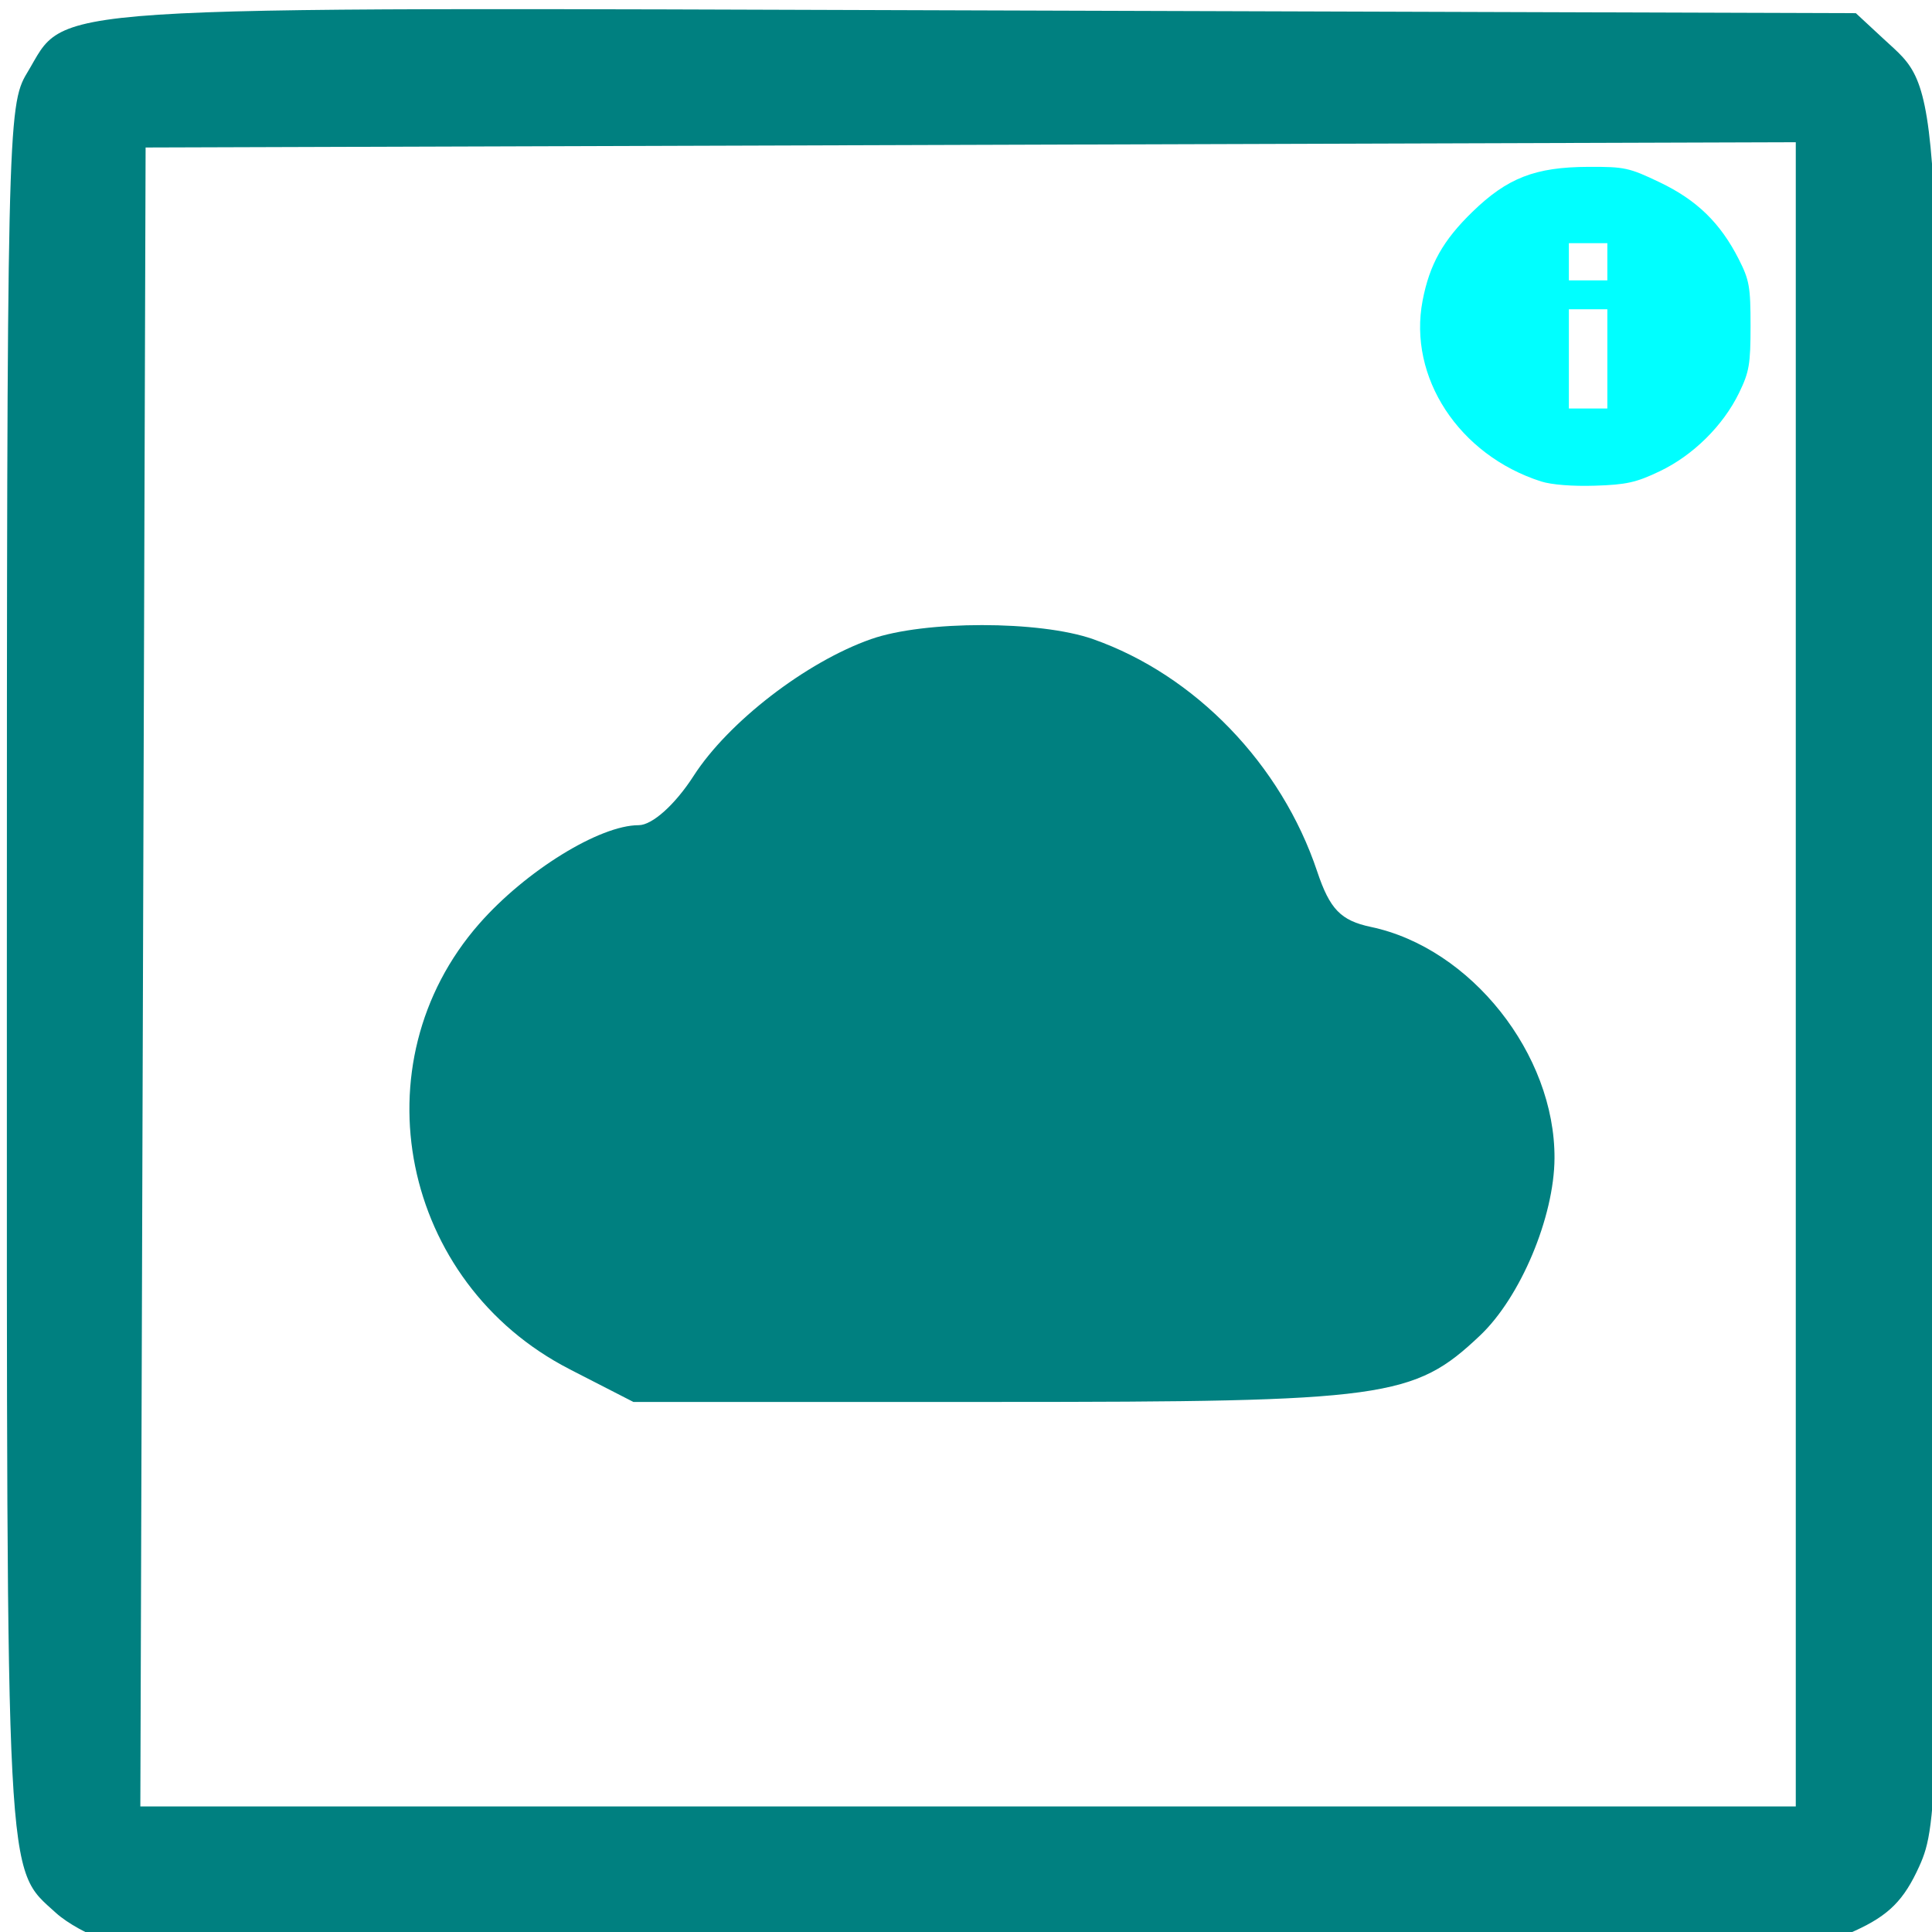
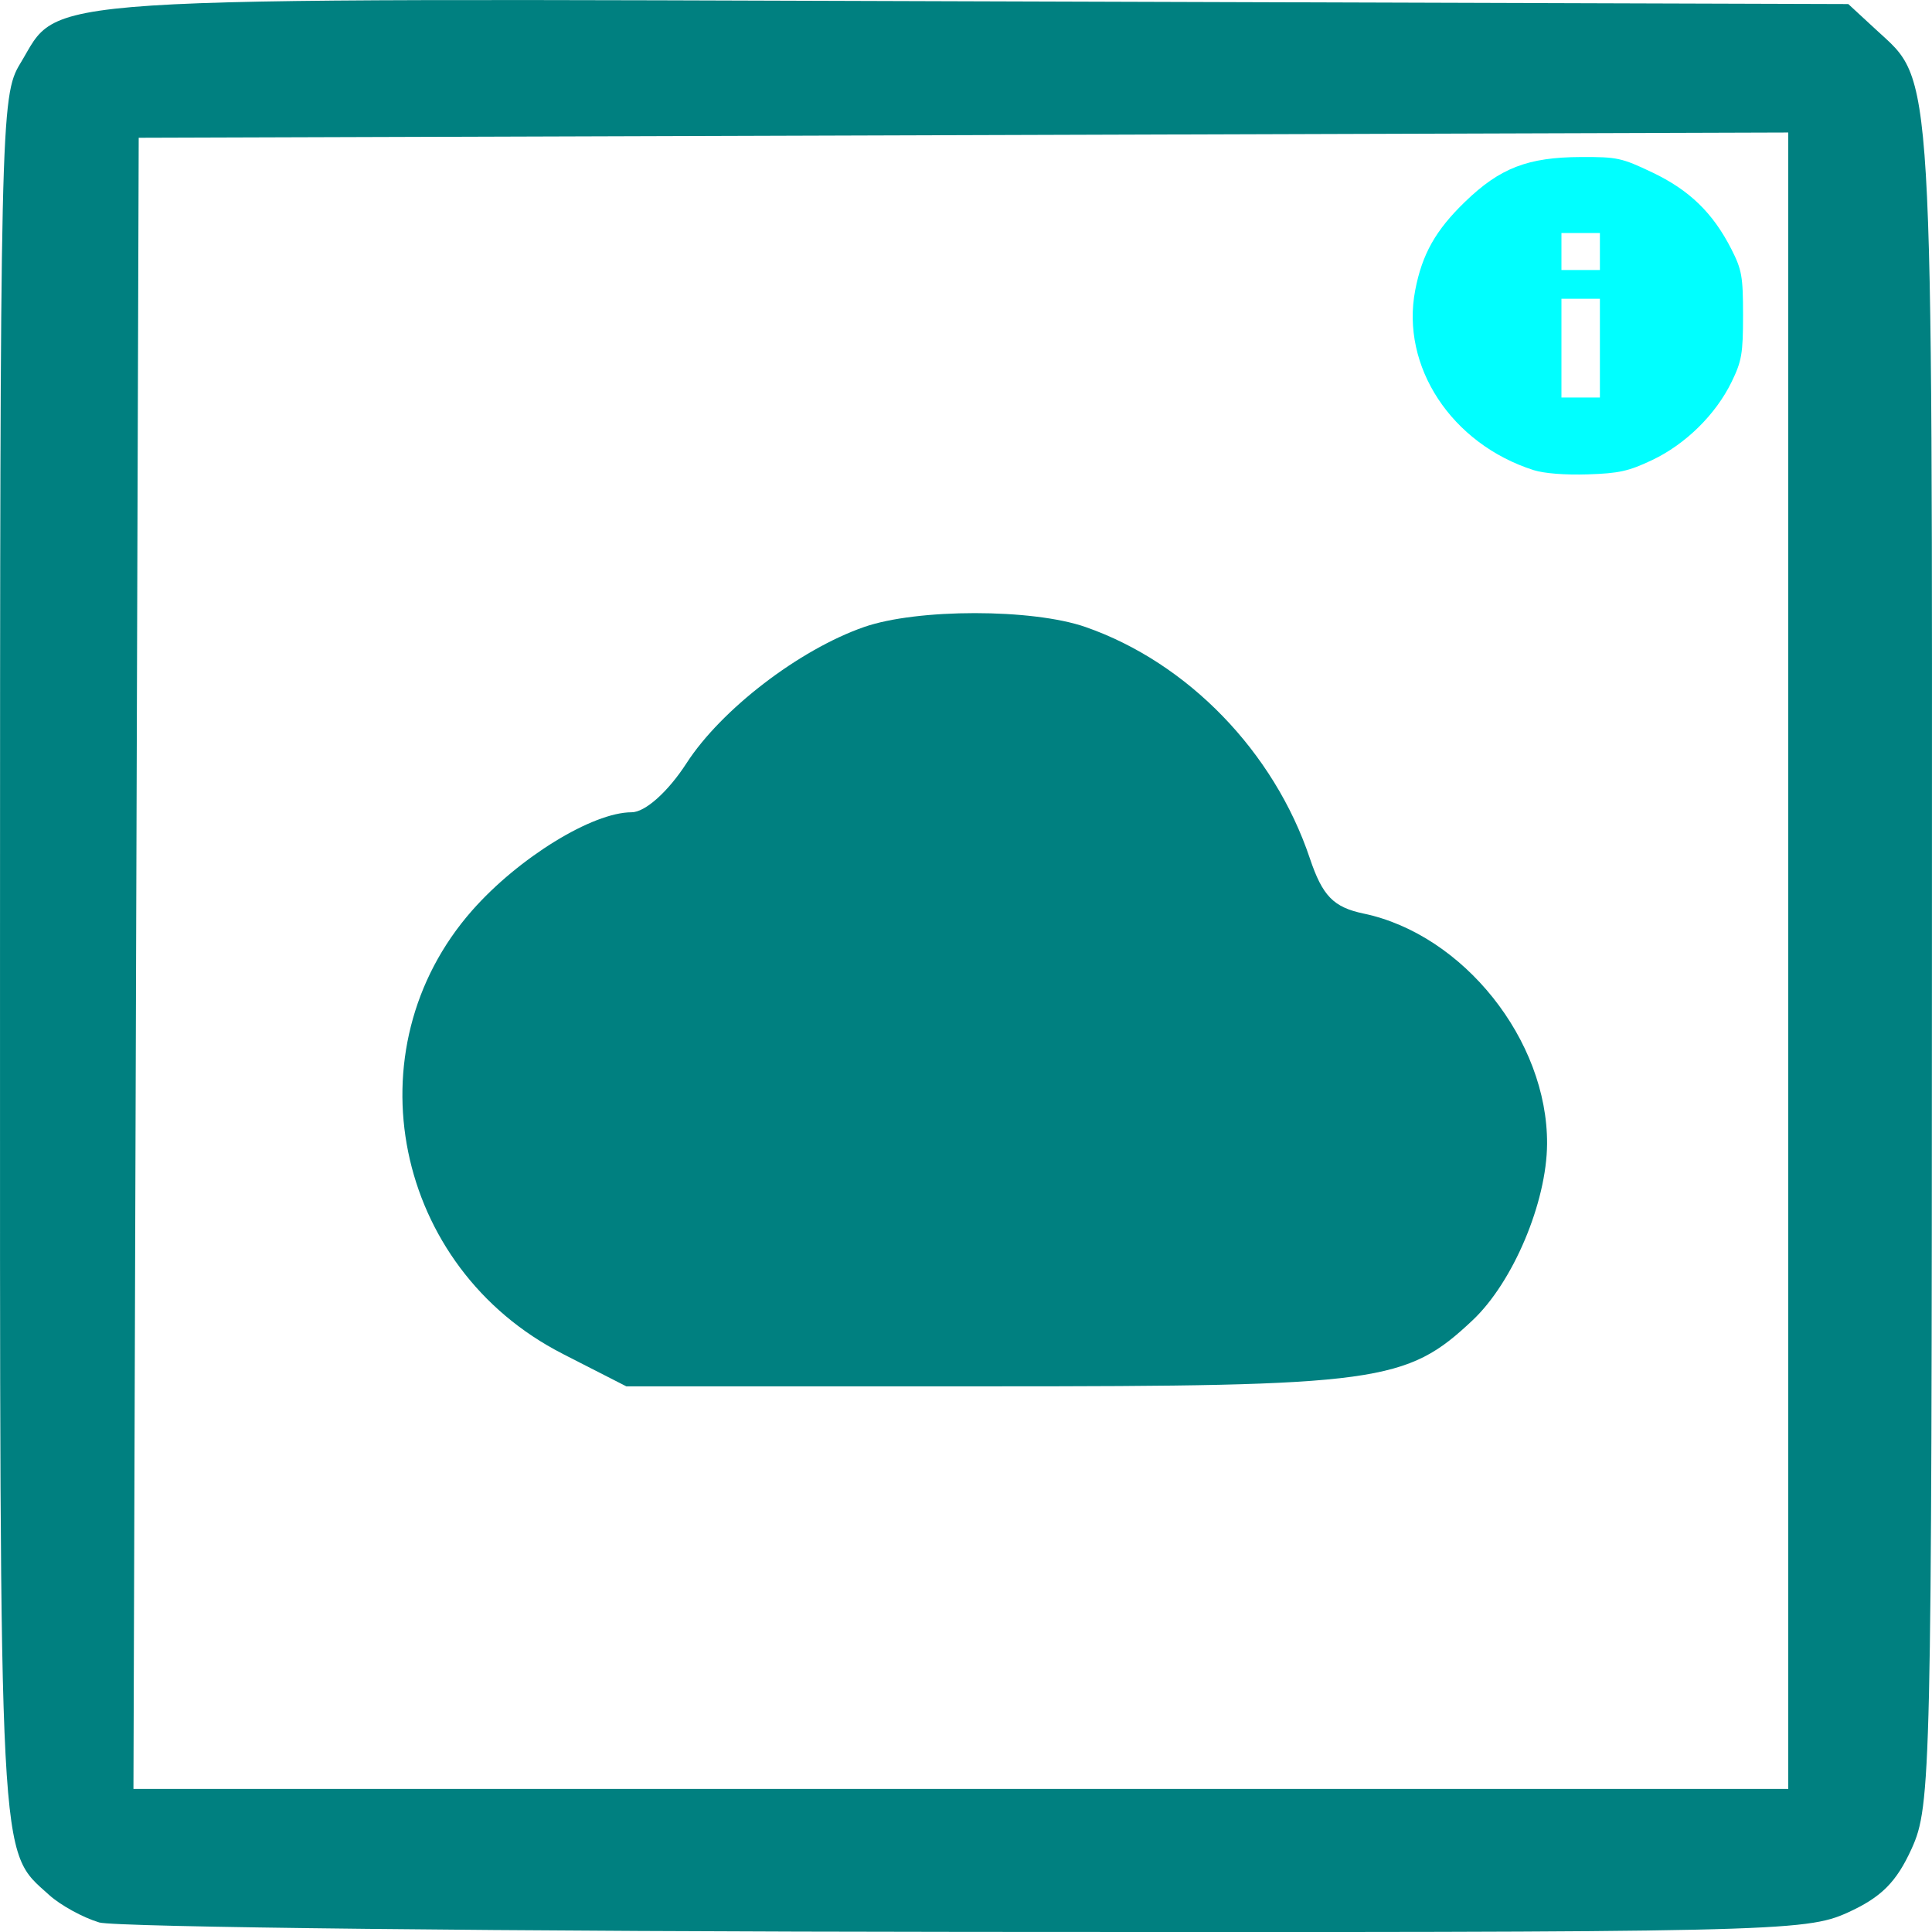
- <svg xmlns="http://www.w3.org/2000/svg" width="13.464mm" height="13.464mm" viewBox="0 0 47.707 47.707" id="svg13762" version="1.1">
+ <svg xmlns="http://www.w3.org/2000/svg" width="48" height="48" viewBox="0 0 48 48" id="svg13762" version="1.1">
  <defs id="defs13764" />
-   <g id="layer1" transform="translate(343.8534,-8.508779)">
+   <g id="layer1" transform="translate(343.6843,-8.664404)">
    <text xml:space="preserve" style="font-style:normal;font-weight:normal;font-size:40px;line-height:125%;font-family:sans-serif;letter-spacing:0px;word-spacing:0px;fill:#000000;fill-opacity:1;stroke:none;stroke-width:1px;stroke-linecap:butt;stroke-linejoin:miter;stroke-opacity:1" x="-334.257" y="5.455" id="text3352">
      <tspan id="tspan3354" x="-334.257" y="5.455" />
    </text>
-     <flowRoot xml:space="preserve" id="flowRoot3356" style="fill:black;stroke:none;stroke-opacity:1;stroke-width:1px;stroke-linejoin:miter;stroke-linecap:butt;fill-opacity:1;font-family:sans-serif;font-style:normal;font-weight:normal;font-size:40px;line-height:125%;letter-spacing:0px;word-spacing:0px">
+     <flowRoot xml:space="preserve" id="flowRoot3356" style="font-style:normal;font-weight:normal;font-size:40px;line-height:125%;font-family:sans-serif;letter-spacing:0px;word-spacing:0px;fill:#000000;fill-opacity:1;stroke:none;stroke-width:1px;stroke-linecap:butt;stroke-linejoin:miter;stroke-opacity:1">
      <flowRegion id="flowRegion3358">
        <rect id="rect3360" width="102.783" height="84.348" x="-14.647" y="-16.438" />
      </flowRegion>
      <flowPara id="flowPara3362" />
    </flowRoot>
-     <g id="g3594">
+     <g id="g3594" transform="matrix(1.005761,0,0,1.001438,1.980072,-0.08146168)">
      <path id="path3464" d="m -341.237,56.426 c -0.399,-0.12 -0.953,-0.426 -1.232,-0.679 -1.255,-1.142 -1.216,-0.401 -1.215,-23.228 9.3e-4,-20.763 0.015,-21.412 0.497,-22.205 1.035,-1.707 -0.243,-1.623 23.596,-1.548 l 21.564,0.068 0.688,0.638 c 1.431,1.328 1.384,0.544 1.378,23.154 -0.005,20.122 -0.023,20.912 -0.499,21.966 -0.377,0.835 -0.751,1.211 -1.581,1.59 -1.05,0.479 -1.809,0.496 -21.779,0.48 -11.38,-0.009 -21.018,-0.115 -21.417,-0.235 z m 41.727,-23.858 0,-20.547 -20.374,0.065 -20.374,0.065 -0.065,20.482 -0.065,20.482 20.439,0 20.439,0 0,-20.547 z" style="fill:#008080" />
      <path id="path3527" d="m -336.408,23.255 32.839,0 0,28.293 -32.839,0 z" style="fill:none" />
      <path id="path3561" d="m -334.893,21.74 29.556,0 0,29.303 -29.556,0 z" style="fill:none" />
      <path id="path3603" d="m -335.398,18.204 31.071,0 0,30.313 -31.071,0 z" style="clip-rule:evenodd;fill:none" />
      <path id="path3643" d="m -334.893,20.982 30.313,0 0,29.556 -30.313,0 0,-29.556 z" style="fill:none" />
      <path id="path3687" d="m -336.408,19.467 33.344,0 0,31.071 -33.344,0 z" style="fill:none" />
      <path id="path3393" d="m -305.799,20.397 c -2.029,-0.65 -3.289,-2.573 -2.926,-4.465 0.172,-0.897 0.504,-1.487 1.231,-2.193 0.863,-0.838 1.55,-1.105 2.862,-1.11 0.896,-0.004 1.005,0.02 1.761,0.381 0.917,0.438 1.498,1.003 1.953,1.899 0.262,0.516 0.291,0.682 0.291,1.645 0,0.949 -0.032,1.138 -0.283,1.655 -0.393,0.81 -1.137,1.545 -1.962,1.938 -0.581,0.277 -0.821,0.33 -1.594,0.355 -0.556,0.018 -1.075,-0.023 -1.333,-0.105 z m 1.636,-3.026 0,-1.225 -0.475,0 -0.475,0 0,1.225 0,1.225 0.475,0 0.475,0 0,-1.225 z m 0,-2.398 0,-0.459 -0.475,0 -0.475,0 0,0.459 0,0.459 0.475,0 0.475,0 0,-0.459 z" style="fill:#00ffff" />
      <path id="path3508" d="m -334.246,20.108 29.179,0 0,28.286 -29.179,0 0,-28.286 z" style="fill:none" />
      <path id="path3577" d="m -329.785,42.32 c -4.167,-2.136 -5.265,-7.55 -2.233,-11.003 1.146,-1.305 2.97,-2.432 3.936,-2.432 0.334,0 0.9,-0.508 1.356,-1.217 0.857,-1.333 2.783,-2.817 4.383,-3.378 1.314,-0.461 4.163,-0.461 5.477,0 2.523,0.885 4.654,3.093 5.538,5.738 0.312,0.933 0.583,1.213 1.328,1.37 2.465,0.519 4.546,3.142 4.532,5.712 -0.008,1.452 -0.84,3.432 -1.839,4.377 -1.635,1.547 -2.315,1.64 -11.928,1.64 l -8.978,0 -1.572,-0.806 z" style="fill:#008080" />
    </g>
  </g>
</svg>
